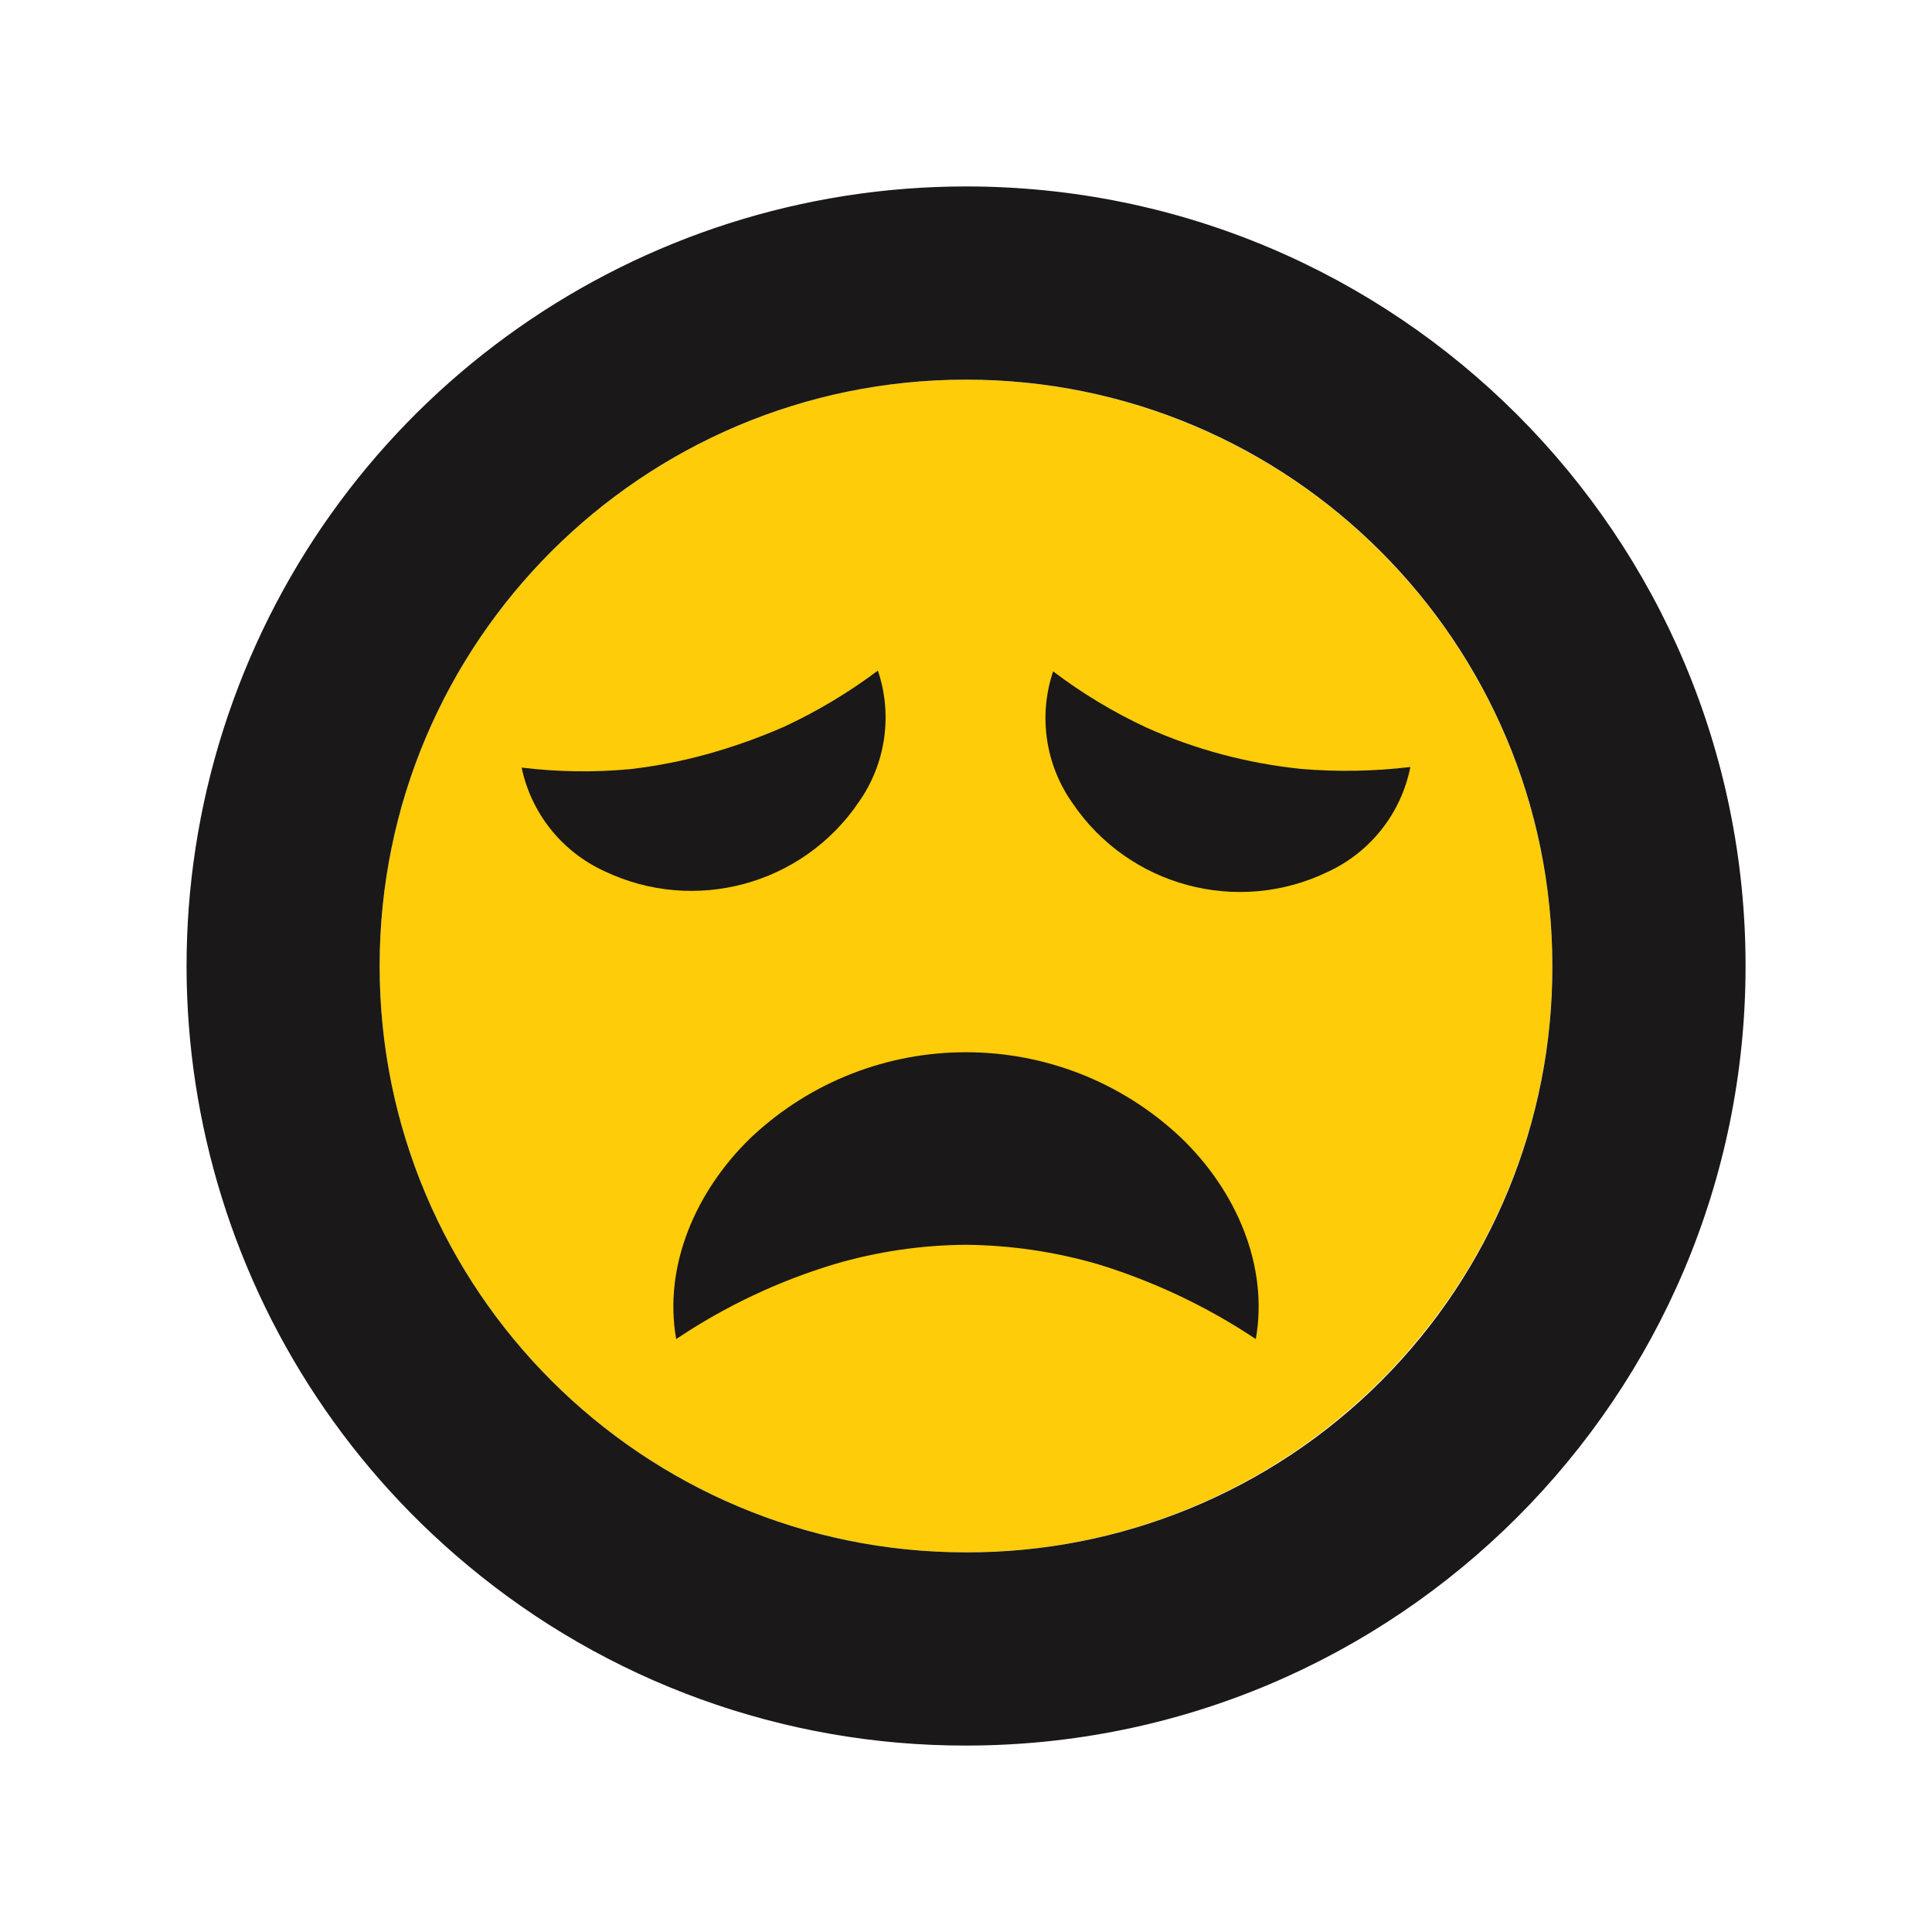
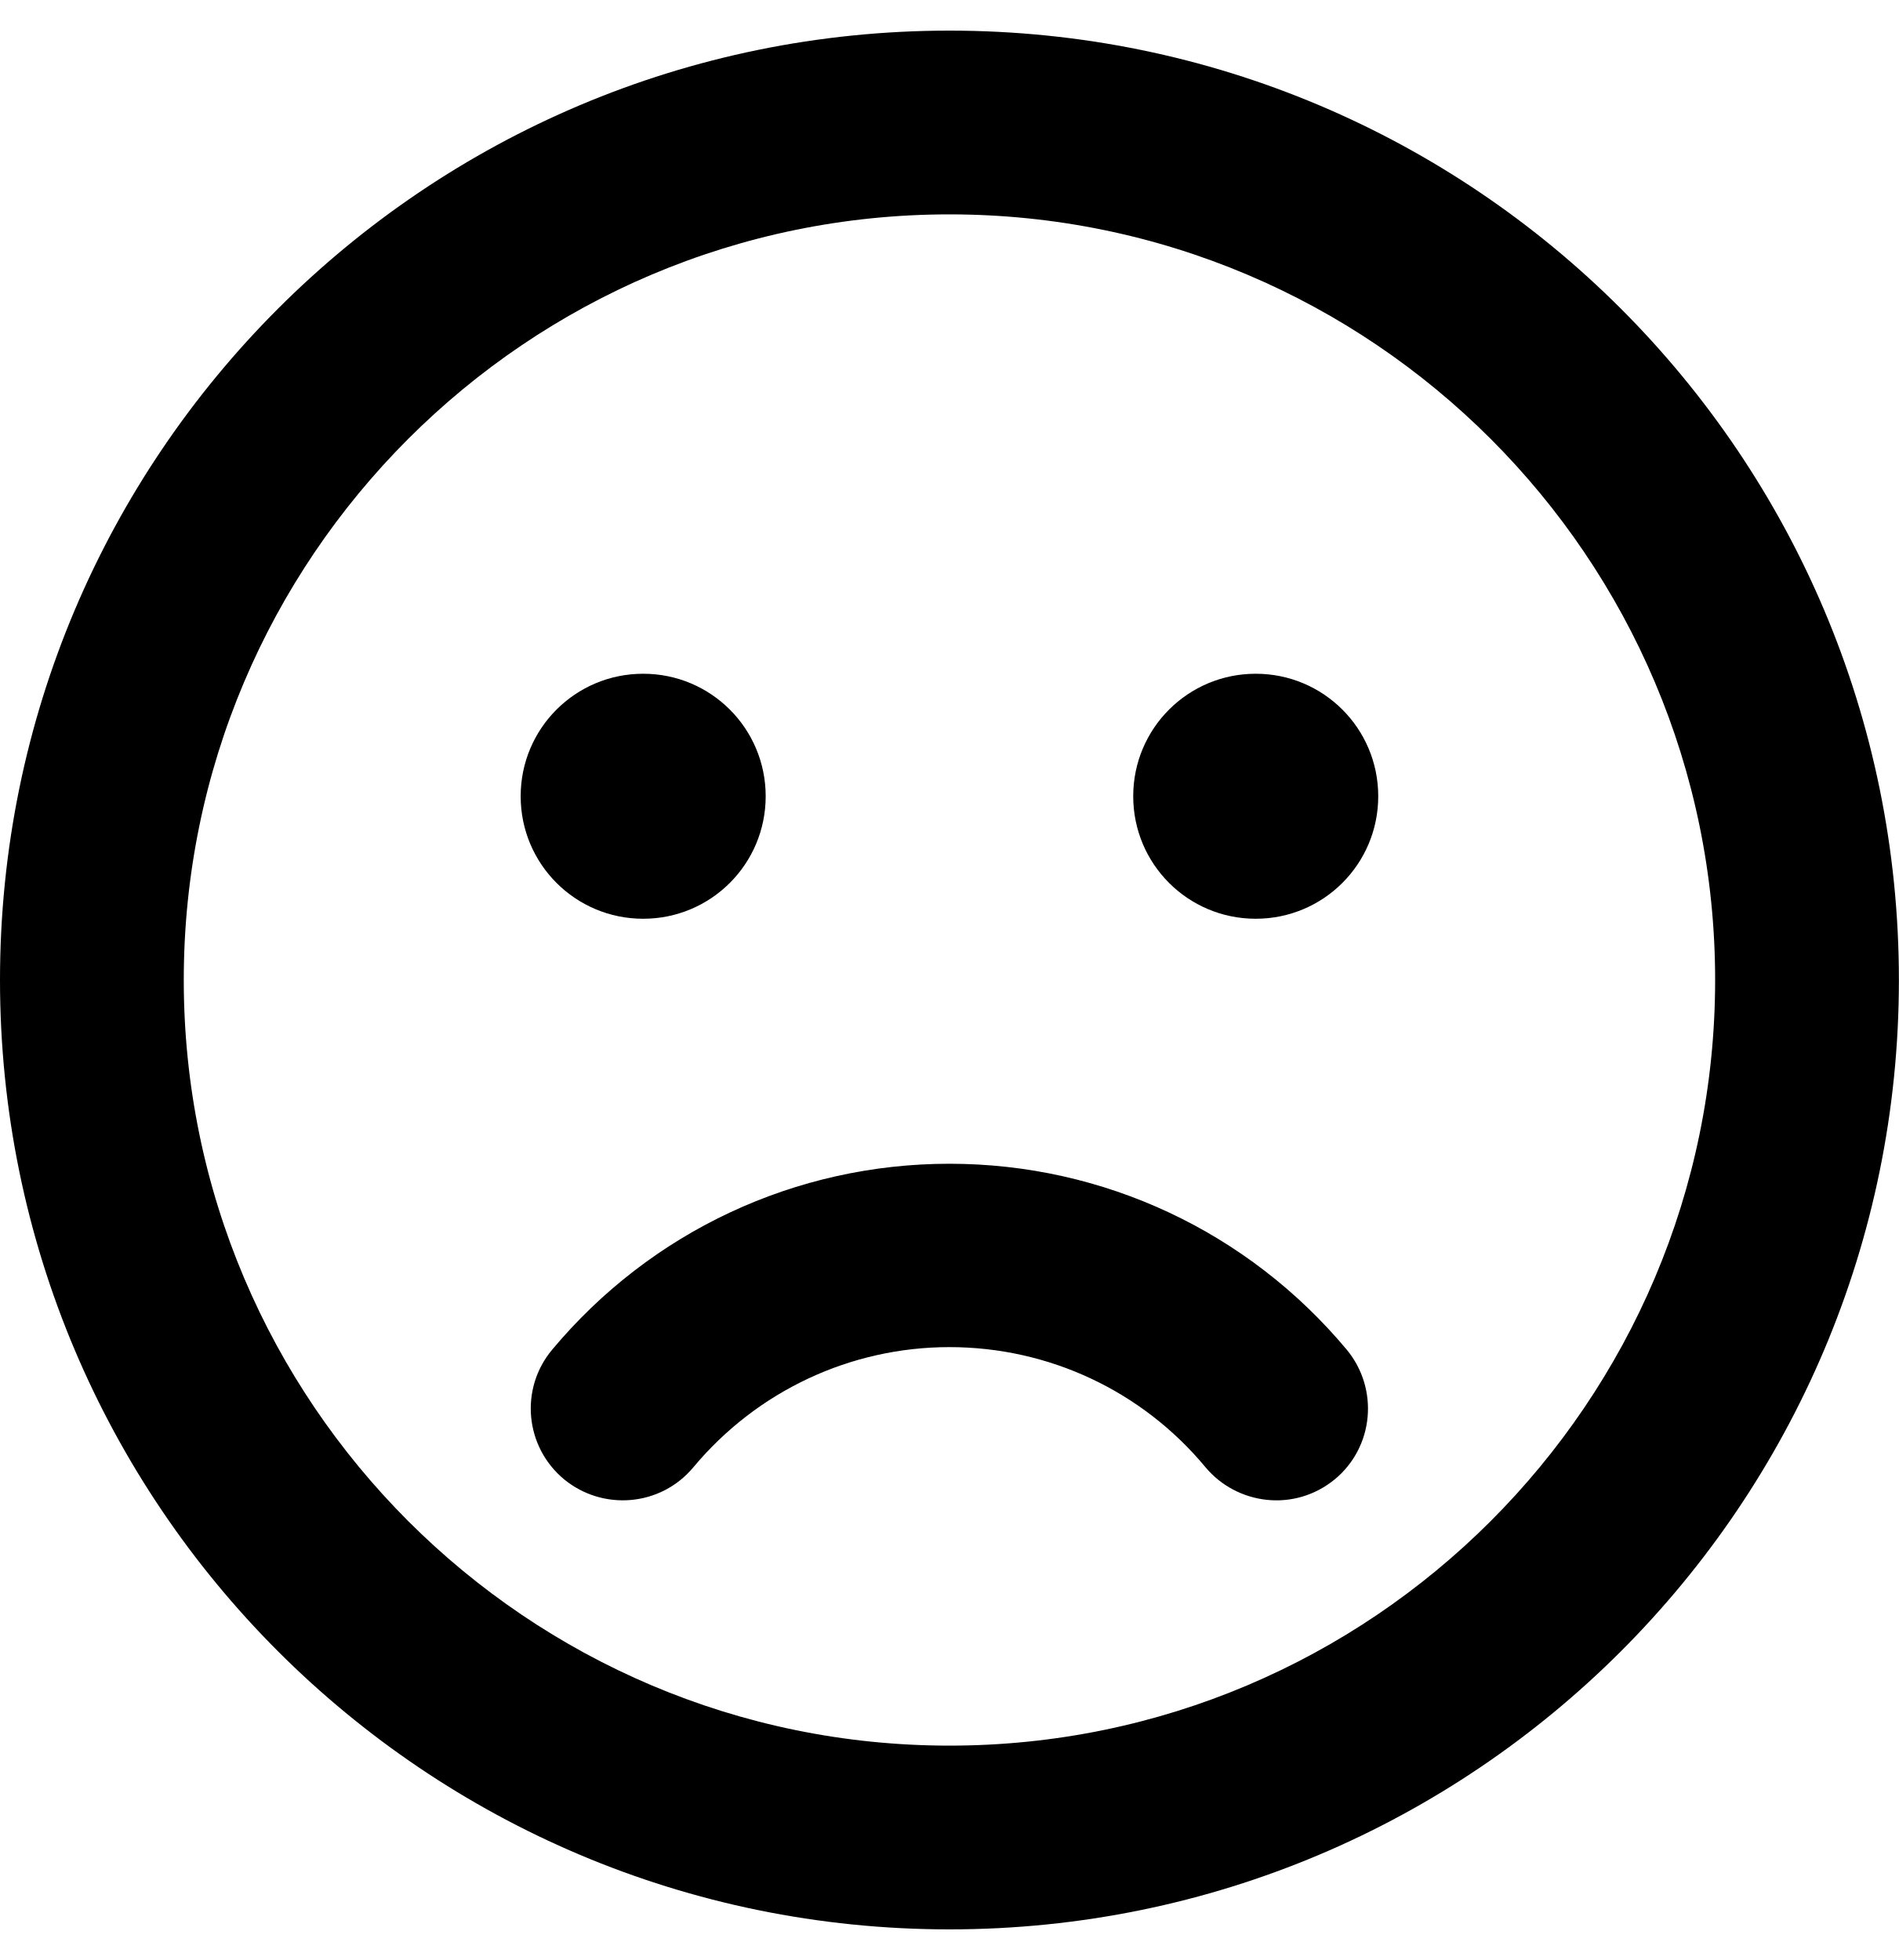
- <svg xmlns="http://www.w3.org/2000/svg" data-name="Layer 1" id="Layer_1" viewBox="0 0 100 100">
-   <defs>
-     <style>.cls-1{fill:#fecc09;}.cls-2{fill:#1a1818;}</style>
-   </defs>
-   <path class="cls-1" d="M80.35,50A30.35,30.35,0,1,1,50,19.65,30.38,30.38,0,0,1,80.35,50Z" />
-   <path class="cls-2" d="M50,9.65A40.35,40.35,0,0,0,24.18,81,40.14,40.14,0,0,0,50,90.35a40.35,40.35,0,0,0,0-80.7Zm0,70.7A30.35,30.35,0,1,1,80.35,50,30.27,30.27,0,0,1,50,80.35Z" />
-   <path class="cls-2" d="M27,39.73a26.2,26.2,0,0,0,5.62.08A26,26,0,0,0,36.72,39a29.39,29.39,0,0,0,3.9-1.4,27.32,27.32,0,0,0,4.82-2.89,7.6,7.6,0,0,1-1,6.82,10.46,10.46,0,0,1-13.16,3.56A7.61,7.61,0,0,1,27,39.73Z" />
-   <path class="cls-2" d="M54.51,34.75a26.69,26.69,0,0,0,4.83,2.91,25.77,25.77,0,0,0,3.92,1.39,26.38,26.38,0,0,0,4.09.75A28,28,0,0,0,73,39.7a7.61,7.61,0,0,1-4.28,5.43,10.46,10.46,0,0,1-13.2-3.55A7.61,7.61,0,0,1,54.51,34.75Z" />
-   <path class="cls-2" d="M35,69.31c-.67-3.77,1-7.66,3.87-10.43a16.22,16.22,0,0,1,22.25,0C64,61.64,65.67,65.53,65,69.31a31.24,31.24,0,0,0-8.19-3.88,25.36,25.36,0,0,0-6.8-1,24.68,24.68,0,0,0-6.81,1A30.49,30.49,0,0,0,35,69.31Z" />
+ <svg xmlns="http://www.w3.org/2000/svg" aria-hidden="true" data-prefix="far" data-icon="frown" class="svg-inline--fa fa-frown fa-w-16" role="img" viewBox="0 0 496 512">
+   <path fill="currentColor" d="M248 8C111 8 0 119 0 256s111 248 248 248 248-111 248-248S385 8 248 8zm0 448c-110.3 0-200-89.7-200-200S137.7 56 248 56s200 89.7 200 200-89.7 200-200 200zm-80-216c17.7 0 32-14.3 32-32s-14.3-32-32-32-32 14.3-32 32 14.3 32 32 32zm160-64c-17.7 0-32 14.3-32 32s14.3 32 32 32 32-14.3 32-32-14.3-32-32-32zm-80 128c-40.2 0-78 17.7-103.8 48.6-8.5 10.2-7.1 25.3 3.1 33.8 10.2 8.4 25.3 7.1 33.8-3.1 16.6-19.9 41-31.4 66.9-31.4s50.3 11.4 66.9 31.4c8.1 9.7 23.1 11.9 33.8 3.1 10.2-8.5 11.5-23.6 3.1-33.8C326 321.7 288.2 304 248 304z" />
</svg>
